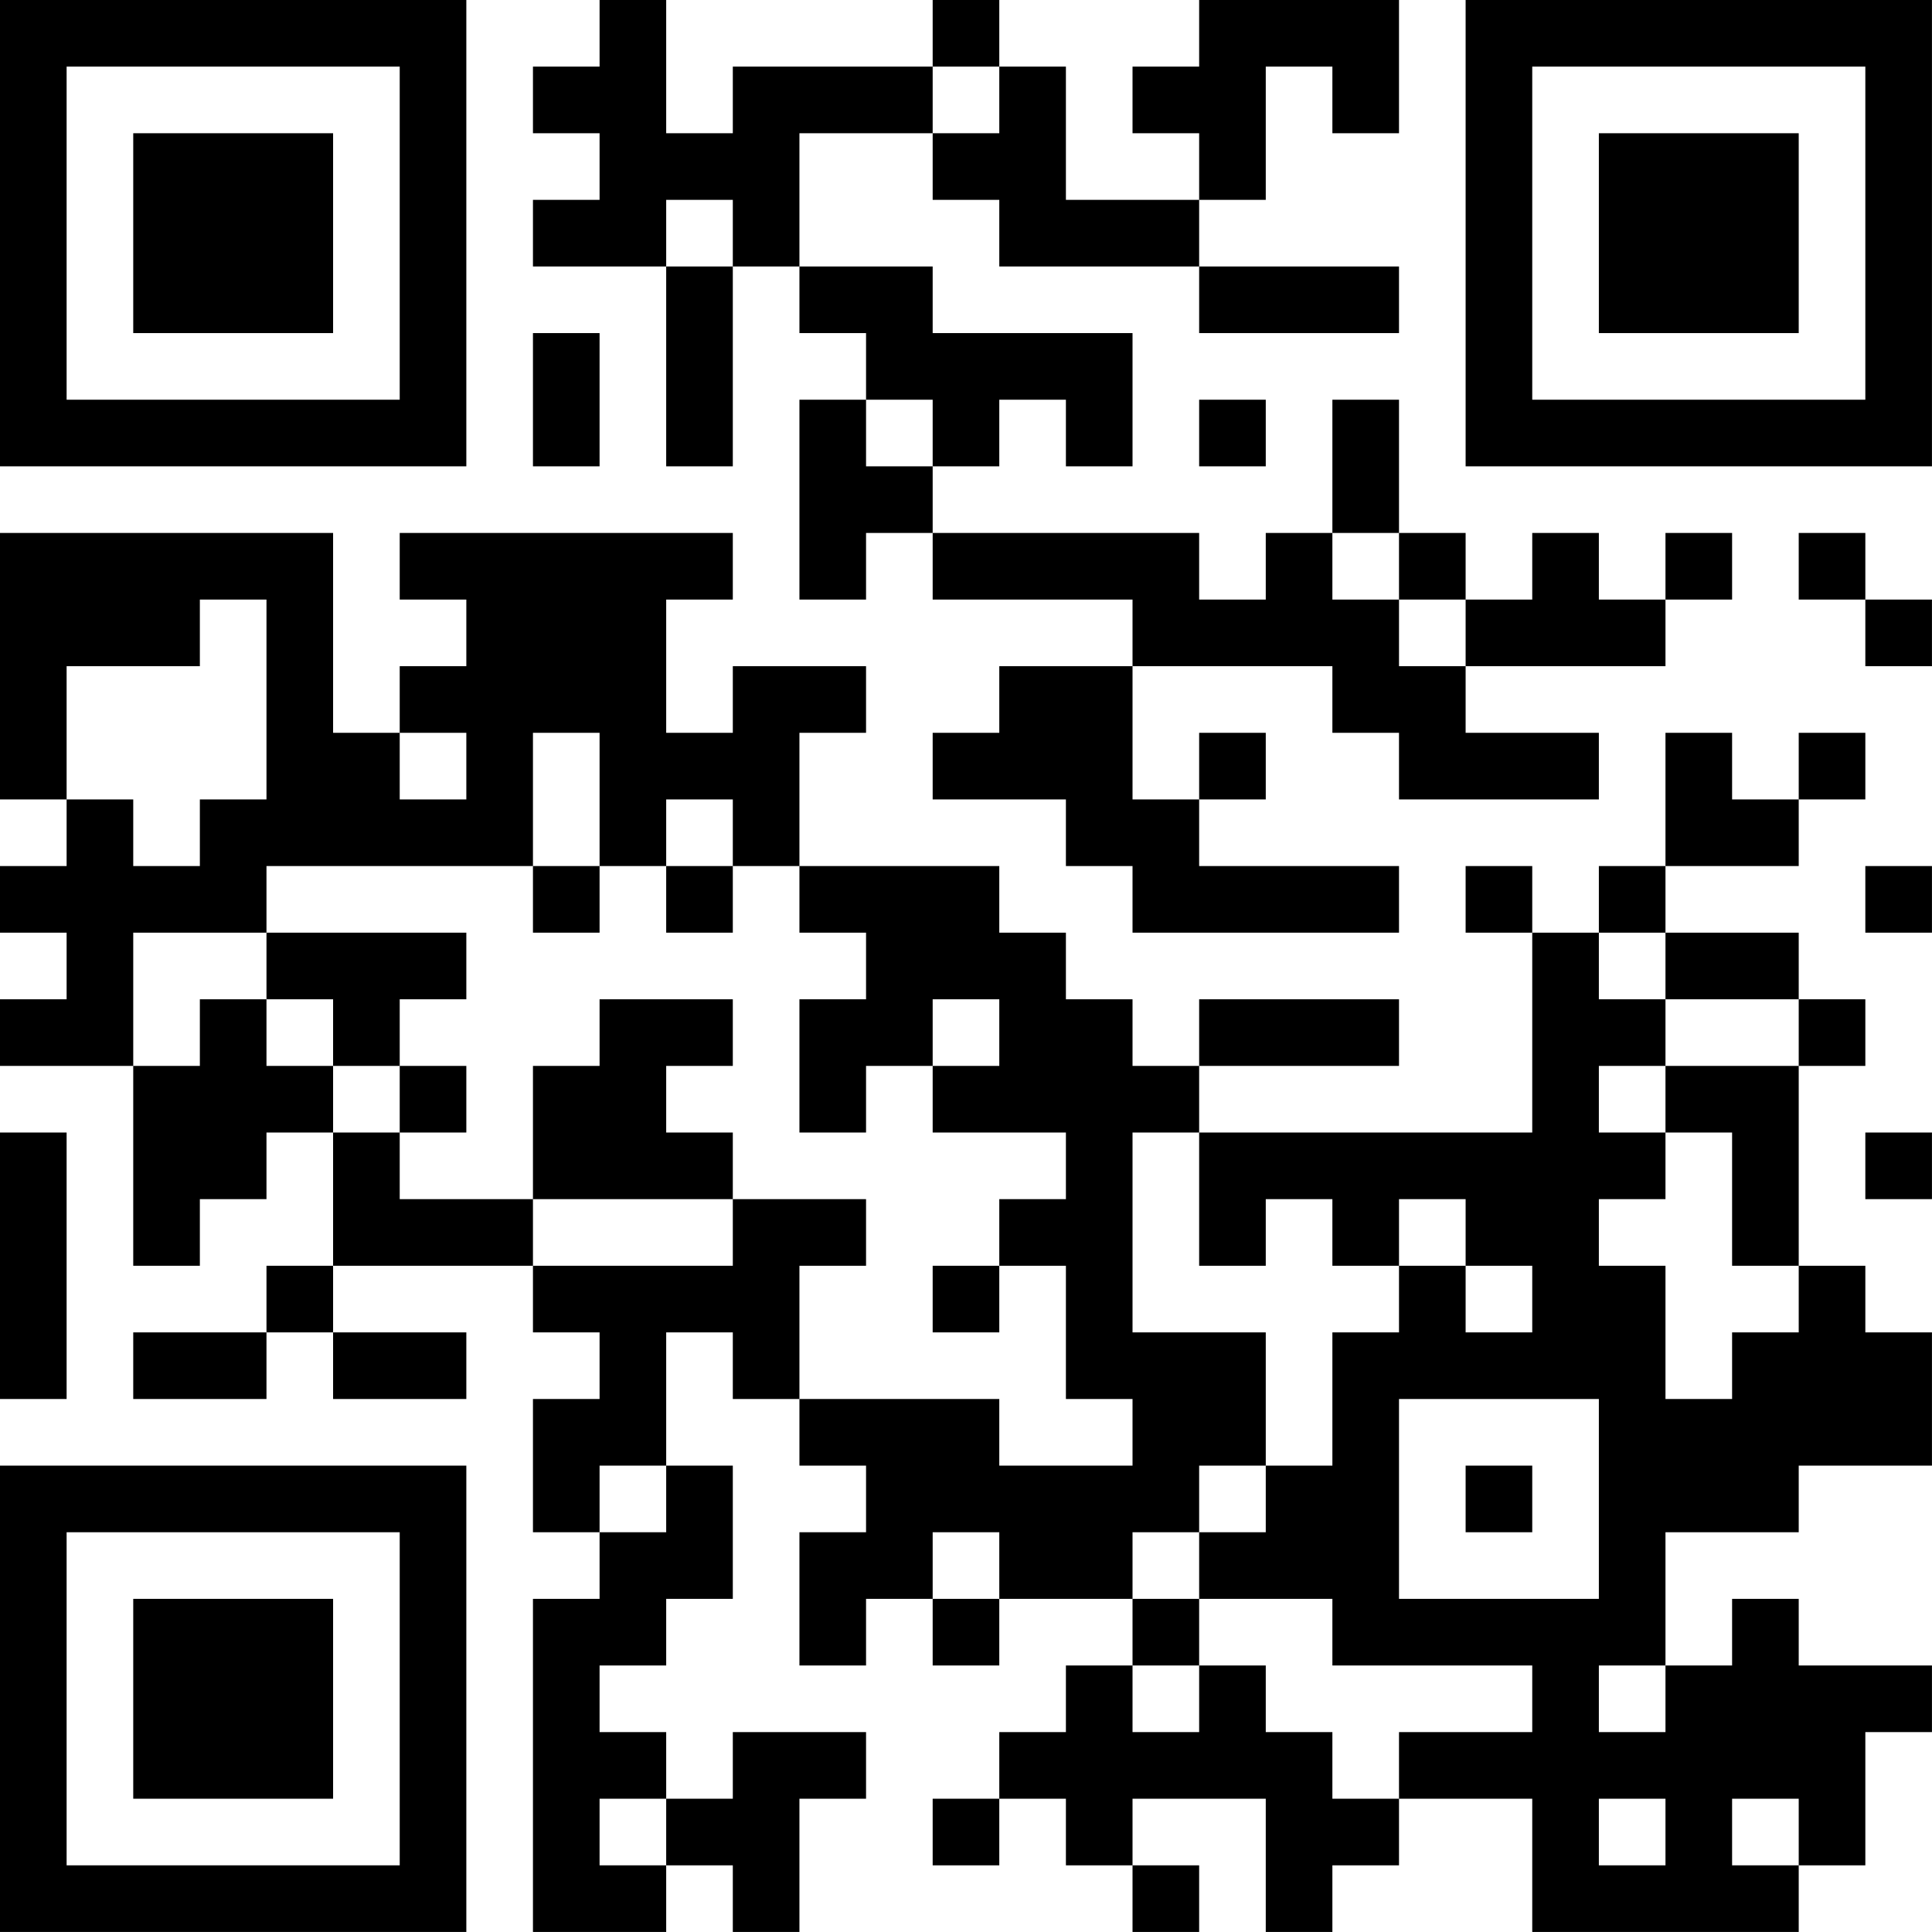
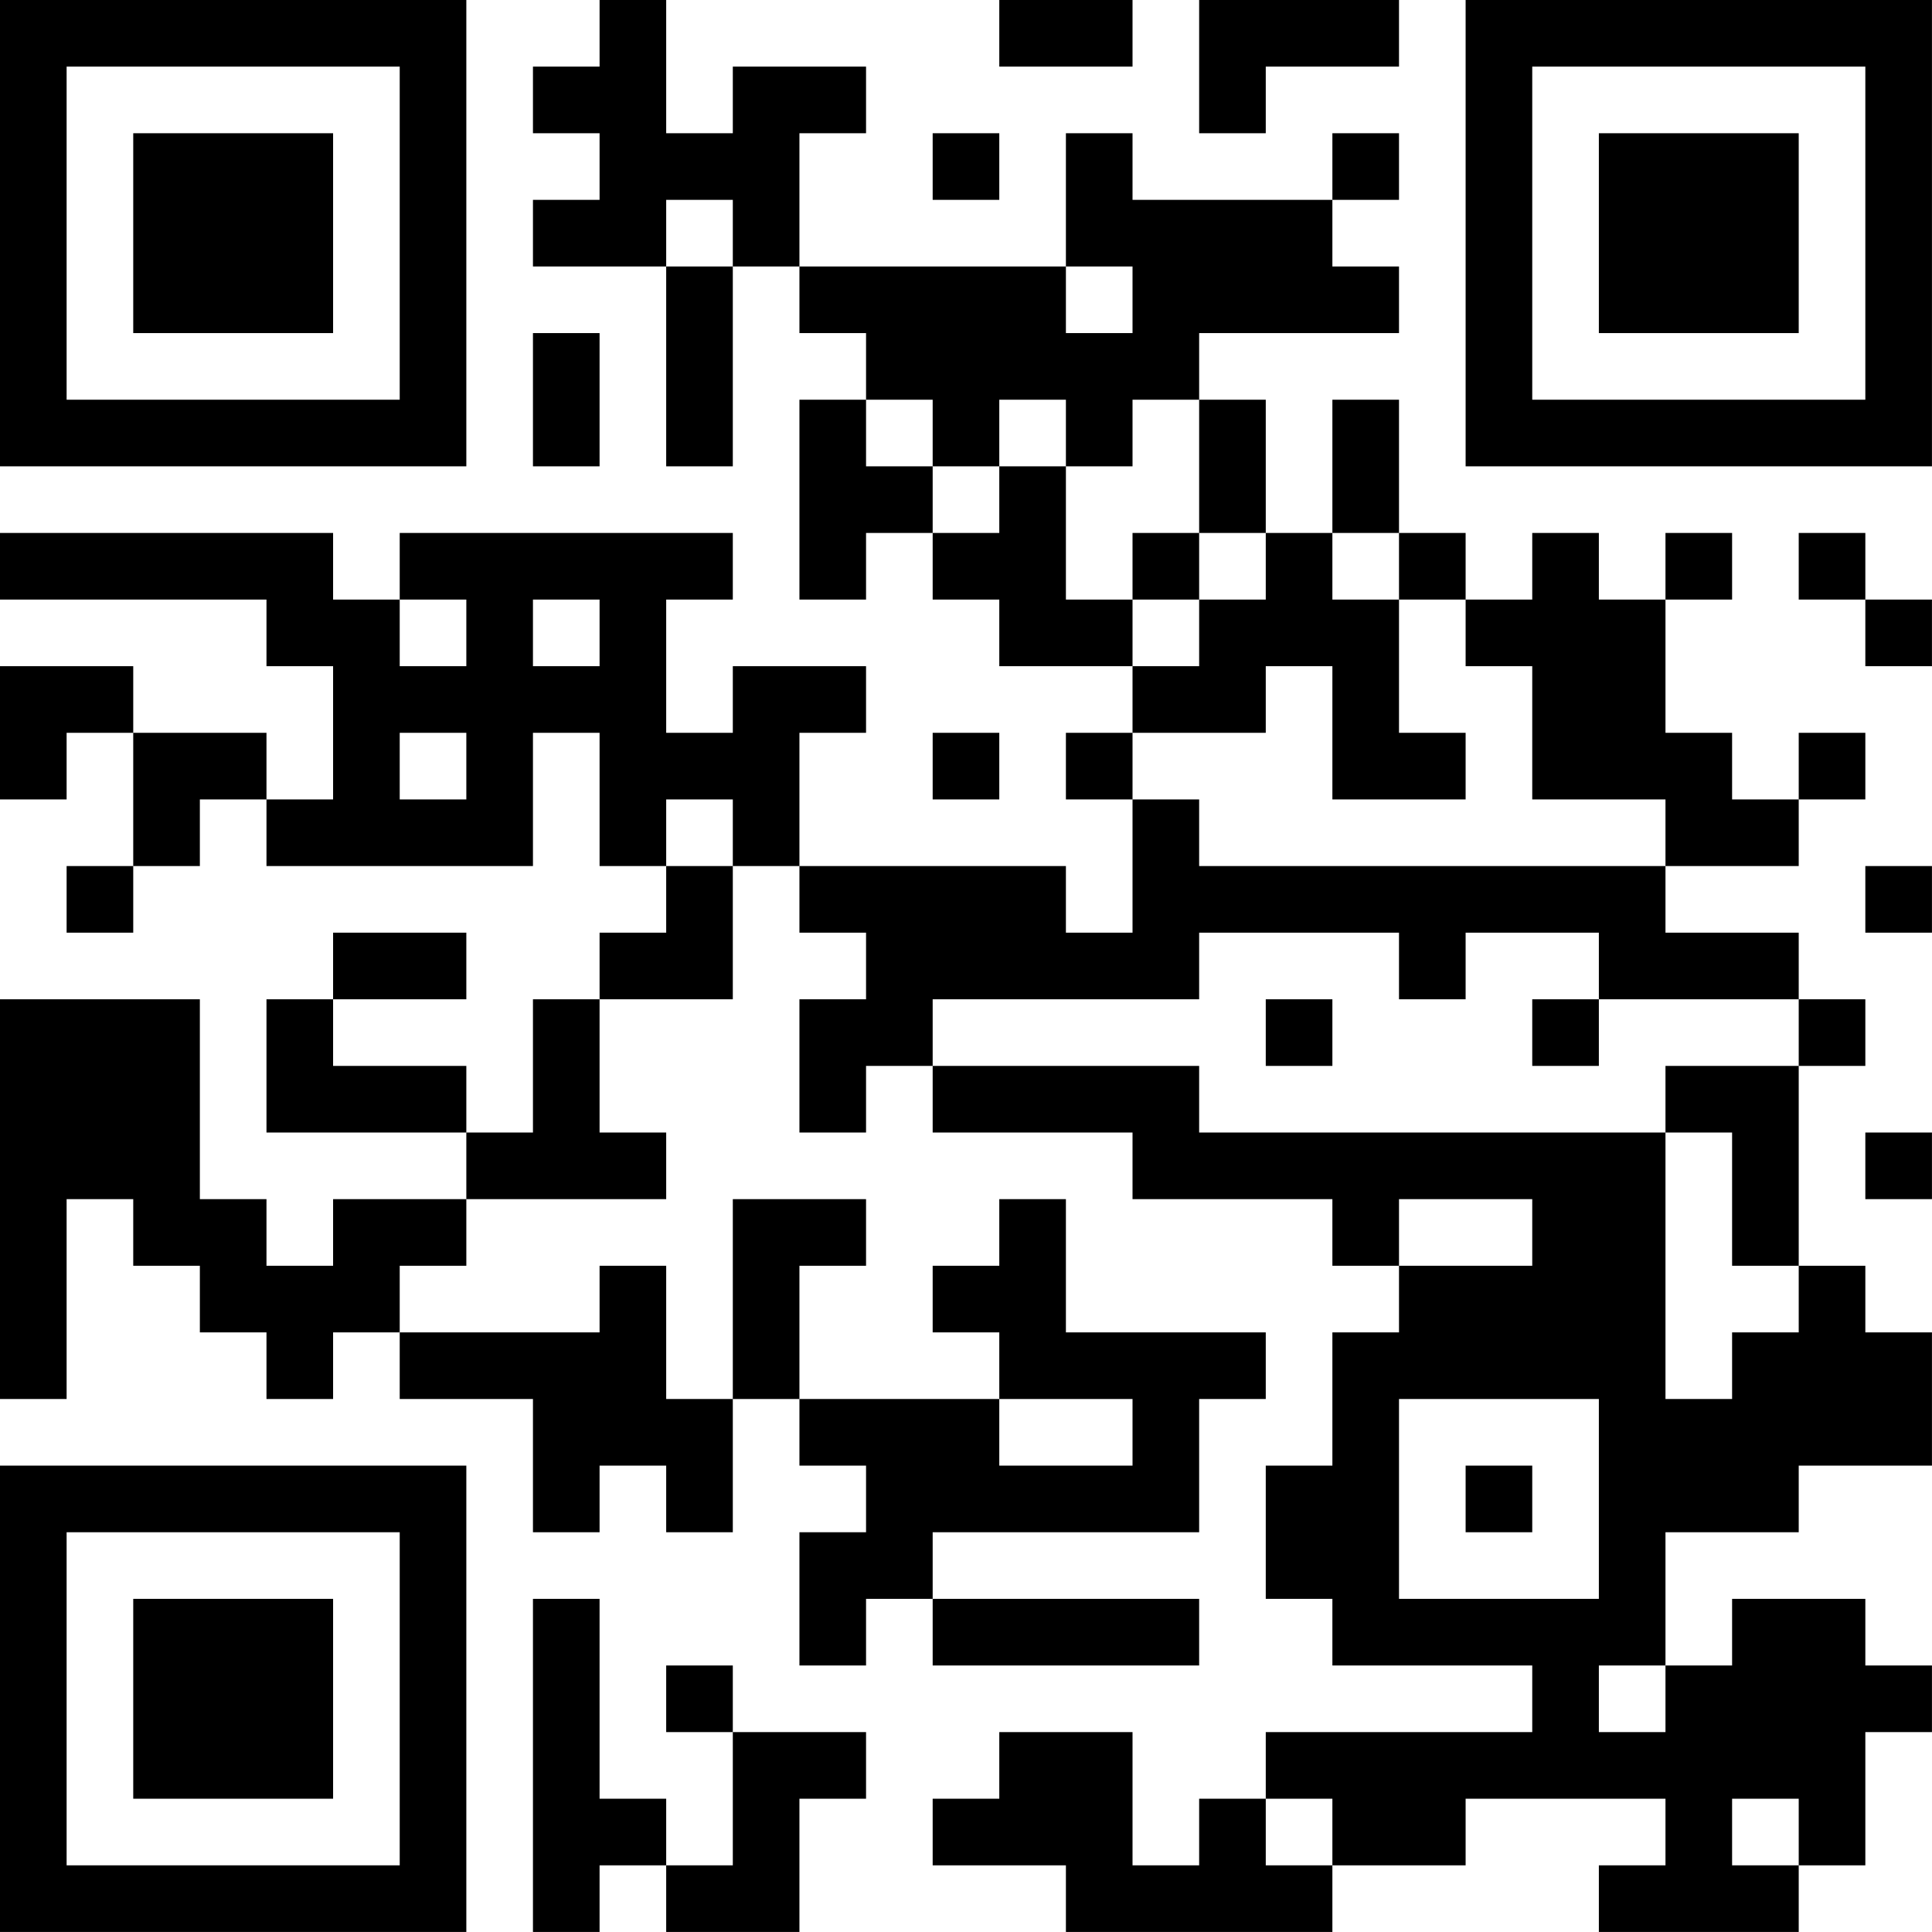
<svg xmlns="http://www.w3.org/2000/svg" version="1.1" width="500" height="500" viewBox="0 0 500 500">
  <rect x="0" y="0" width="500" height="500" fill="#ffffff" />
  <g transform="scale(17.241)">
    <g transform="translate(0,0)">
-       <path fill-rule="evenodd" d="M9 0L9 1L8 1L8 2L9 2L9 3L8 3L8 4L10 4L10 7L11 7L11 4L12 4L12 5L13 5L13 6L12 6L12 9L13 9L13 8L14 8L14 9L17 9L17 10L15 10L15 11L14 11L14 12L16 12L16 13L17 13L17 14L21 14L21 13L18 13L18 12L19 12L19 11L18 11L18 12L17 12L17 10L20 10L20 11L21 11L21 12L24 12L24 11L22 11L22 10L25 10L25 9L26 9L26 8L25 8L25 9L24 9L24 8L23 8L23 9L22 9L22 8L21 8L21 6L20 6L20 8L19 8L19 9L18 9L18 8L14 8L14 7L15 7L15 6L16 6L16 7L17 7L17 5L14 5L14 4L12 4L12 2L14 2L14 3L15 3L15 4L18 4L18 5L21 5L21 4L18 4L18 3L19 3L19 1L20 1L20 2L21 2L21 0L18 0L18 1L17 1L17 2L18 2L18 3L16 3L16 1L15 1L15 0L14 0L14 1L11 1L11 2L10 2L10 0ZM14 1L14 2L15 2L15 1ZM10 3L10 4L11 4L11 3ZM8 5L8 7L9 7L9 5ZM13 6L13 7L14 7L14 6ZM18 6L18 7L19 7L19 6ZM0 8L0 12L1 12L1 13L0 13L0 14L1 14L1 15L0 15L0 16L2 16L2 19L3 19L3 18L4 18L4 17L5 17L5 19L4 19L4 20L2 20L2 21L4 21L4 20L5 20L5 21L7 21L7 20L5 20L5 19L8 19L8 20L9 20L9 21L8 21L8 23L9 23L9 24L8 24L8 29L10 29L10 28L11 28L11 29L12 29L12 27L13 27L13 26L11 26L11 27L10 27L10 26L9 26L9 25L10 25L10 24L11 24L11 22L10 22L10 20L11 20L11 21L12 21L12 22L13 22L13 23L12 23L12 25L13 25L13 24L14 24L14 25L15 25L15 24L17 24L17 25L16 25L16 26L15 26L15 27L14 27L14 28L15 28L15 27L16 27L16 28L17 28L17 29L18 29L18 28L17 28L17 27L19 27L19 29L20 29L20 28L21 28L21 27L23 27L23 29L27 29L27 28L28 28L28 26L29 26L29 25L27 25L27 24L26 24L26 25L25 25L25 23L27 23L27 22L29 22L29 20L28 20L28 19L27 19L27 16L28 16L28 15L27 15L27 14L25 14L25 13L27 13L27 12L28 12L28 11L27 11L27 12L26 12L26 11L25 11L25 13L24 13L24 14L23 14L23 13L22 13L22 14L23 14L23 17L18 17L18 16L21 16L21 15L18 15L18 16L17 16L17 15L16 15L16 14L15 14L15 13L12 13L12 11L13 11L13 10L11 10L11 11L10 11L10 9L11 9L11 8L6 8L6 9L7 9L7 10L6 10L6 11L5 11L5 8ZM20 8L20 9L21 9L21 10L22 10L22 9L21 9L21 8ZM27 8L27 9L28 9L28 10L29 10L29 9L28 9L28 8ZM3 9L3 10L1 10L1 12L2 12L2 13L3 13L3 12L4 12L4 9ZM6 11L6 12L7 12L7 11ZM8 11L8 13L4 13L4 14L2 14L2 16L3 16L3 15L4 15L4 16L5 16L5 17L6 17L6 18L8 18L8 19L11 19L11 18L13 18L13 19L12 19L12 21L15 21L15 22L17 22L17 21L16 21L16 19L15 19L15 18L16 18L16 17L14 17L14 16L15 16L15 15L14 15L14 16L13 16L13 17L12 17L12 15L13 15L13 14L12 14L12 13L11 13L11 12L10 12L10 13L9 13L9 11ZM8 13L8 14L9 14L9 13ZM10 13L10 14L11 14L11 13ZM28 13L28 14L29 14L29 13ZM4 14L4 15L5 15L5 16L6 16L6 17L7 17L7 16L6 16L6 15L7 15L7 14ZM24 14L24 15L25 15L25 16L24 16L24 17L25 17L25 18L24 18L24 19L25 19L25 21L26 21L26 20L27 20L27 19L26 19L26 17L25 17L25 16L27 16L27 15L25 15L25 14ZM9 15L9 16L8 16L8 18L11 18L11 17L10 17L10 16L11 16L11 15ZM0 17L0 21L1 21L1 17ZM17 17L17 20L19 20L19 22L18 22L18 23L17 23L17 24L18 24L18 25L17 25L17 26L18 26L18 25L19 25L19 26L20 26L20 27L21 27L21 26L23 26L23 25L20 25L20 24L18 24L18 23L19 23L19 22L20 22L20 20L21 20L21 19L22 19L22 20L23 20L23 19L22 19L22 18L21 18L21 19L20 19L20 18L19 18L19 19L18 19L18 17ZM28 17L28 18L29 18L29 17ZM14 19L14 20L15 20L15 19ZM21 21L21 24L24 24L24 21ZM9 22L9 23L10 23L10 22ZM22 22L22 23L23 23L23 22ZM14 23L14 24L15 24L15 23ZM24 25L24 26L25 26L25 25ZM9 27L9 28L10 28L10 27ZM24 27L24 28L25 28L25 27ZM26 27L26 28L27 28L27 27ZM0 0L0 7L7 7L7 0ZM1 1L1 6L6 6L6 1ZM2 2L2 5L5 5L5 2ZM22 0L22 7L29 7L29 0ZM23 1L23 6L28 6L28 1ZM24 2L24 5L27 5L27 2ZM0 22L0 29L7 29L7 22ZM1 23L1 28L6 28L6 23ZM2 24L2 27L5 27L5 24Z" fill="#000000" />
+       <path fill-rule="evenodd" d="M9 0L9 1L8 1L8 2L9 2L9 3L8 3L8 4L10 4L10 7L11 7L11 4L12 4L12 5L13 5L13 6L12 6L12 9L13 9L13 8L14 8L14 9L15 9L15 10L17 10L17 11L16 11L16 12L17 12L17 14L16 14L16 13L12 13L12 11L13 11L13 10L11 10L11 11L10 11L10 9L11 9L11 8L6 8L6 9L5 9L5 8L0 8L0 9L4 9L4 10L5 10L5 12L4 12L4 11L2 11L2 10L0 10L0 12L1 12L1 11L2 11L2 13L1 13L1 14L2 14L2 13L3 13L3 12L4 12L4 13L8 13L8 11L9 11L9 13L10 13L10 14L9 14L9 15L8 15L8 17L7 17L7 16L5 16L5 15L7 15L7 14L5 14L5 15L4 15L4 17L7 17L7 18L5 18L5 19L4 19L4 18L3 18L3 15L0 15L0 21L1 21L1 18L2 18L2 19L3 19L3 20L4 20L4 21L5 21L5 20L6 20L6 21L8 21L8 23L9 23L9 22L10 22L10 23L11 23L11 21L12 21L12 22L13 22L13 23L12 23L12 25L13 25L13 24L14 24L14 25L18 25L18 24L14 24L14 23L18 23L18 21L19 21L19 20L16 20L16 18L15 18L15 19L14 19L14 20L15 20L15 21L12 21L12 19L13 19L13 18L11 18L11 21L10 21L10 19L9 19L9 20L6 20L6 19L7 19L7 18L10 18L10 17L9 17L9 15L11 15L11 13L12 13L12 14L13 14L13 15L12 15L12 17L13 17L13 16L14 16L14 17L17 17L17 18L20 18L20 19L21 19L21 20L20 20L20 22L19 22L19 24L20 24L20 25L23 25L23 26L19 26L19 27L18 27L18 28L17 28L17 26L15 26L15 27L14 27L14 28L16 28L16 29L20 29L20 28L22 28L22 27L25 27L25 28L24 28L24 29L27 29L27 28L28 28L28 26L29 26L29 25L28 25L28 24L26 24L26 25L25 25L25 23L27 23L27 22L29 22L29 20L28 20L28 19L27 19L27 16L28 16L28 15L27 15L27 14L25 14L25 13L27 13L27 12L28 12L28 11L27 11L27 12L26 12L26 11L25 11L25 9L26 9L26 8L25 8L25 9L24 9L24 8L23 8L23 9L22 9L22 8L21 8L21 6L20 6L20 8L19 8L19 6L18 6L18 5L21 5L21 4L20 4L20 3L21 3L21 2L20 2L20 3L17 3L17 2L16 2L16 4L12 4L12 2L13 2L13 1L11 1L11 2L10 2L10 0ZM15 0L15 1L17 1L17 0ZM18 0L18 2L19 2L19 1L21 1L21 0ZM14 2L14 3L15 3L15 2ZM10 3L10 4L11 4L11 3ZM16 4L16 5L17 5L17 4ZM8 5L8 7L9 7L9 5ZM13 6L13 7L14 7L14 8L15 8L15 7L16 7L16 9L17 9L17 10L18 10L18 9L19 9L19 8L18 8L18 6L17 6L17 7L16 7L16 6L15 6L15 7L14 7L14 6ZM17 8L17 9L18 9L18 8ZM20 8L20 9L21 9L21 11L22 11L22 12L20 12L20 10L19 10L19 11L17 11L17 12L18 12L18 13L25 13L25 12L23 12L23 10L22 10L22 9L21 9L21 8ZM27 8L27 9L28 9L28 10L29 10L29 9L28 9L28 8ZM6 9L6 10L7 10L7 9ZM8 9L8 10L9 10L9 9ZM6 11L6 12L7 12L7 11ZM14 11L14 12L15 12L15 11ZM10 12L10 13L11 13L11 12ZM28 13L28 14L29 14L29 13ZM18 14L18 15L14 15L14 16L18 16L18 17L25 17L25 21L26 21L26 20L27 20L27 19L26 19L26 17L25 17L25 16L27 16L27 15L24 15L24 14L22 14L22 15L21 15L21 14ZM19 15L19 16L20 16L20 15ZM23 15L23 16L24 16L24 15ZM28 17L28 18L29 18L29 17ZM21 18L21 19L23 19L23 18ZM15 21L15 22L17 22L17 21ZM21 21L21 24L24 24L24 21ZM22 22L22 23L23 23L23 22ZM8 24L8 29L9 29L9 28L10 28L10 29L12 29L12 27L13 27L13 26L11 26L11 25L10 25L10 26L11 26L11 28L10 28L10 27L9 27L9 24ZM24 25L24 26L25 26L25 25ZM19 27L19 28L20 28L20 27ZM26 27L26 28L27 28L27 27ZM0 0L0 7L7 7L7 0ZM1 1L1 6L6 6L6 1ZM2 2L2 5L5 5L5 2ZM22 0L22 7L29 7L29 0ZM23 1L23 6L28 6L28 1ZM24 2L24 5L27 5L27 2ZM0 22L0 29L7 29L7 22ZM1 23L1 28L6 28L6 23ZM2 24L2 27L5 27L5 24Z" fill="#000000" />
    </g>
  </g>
</svg>
